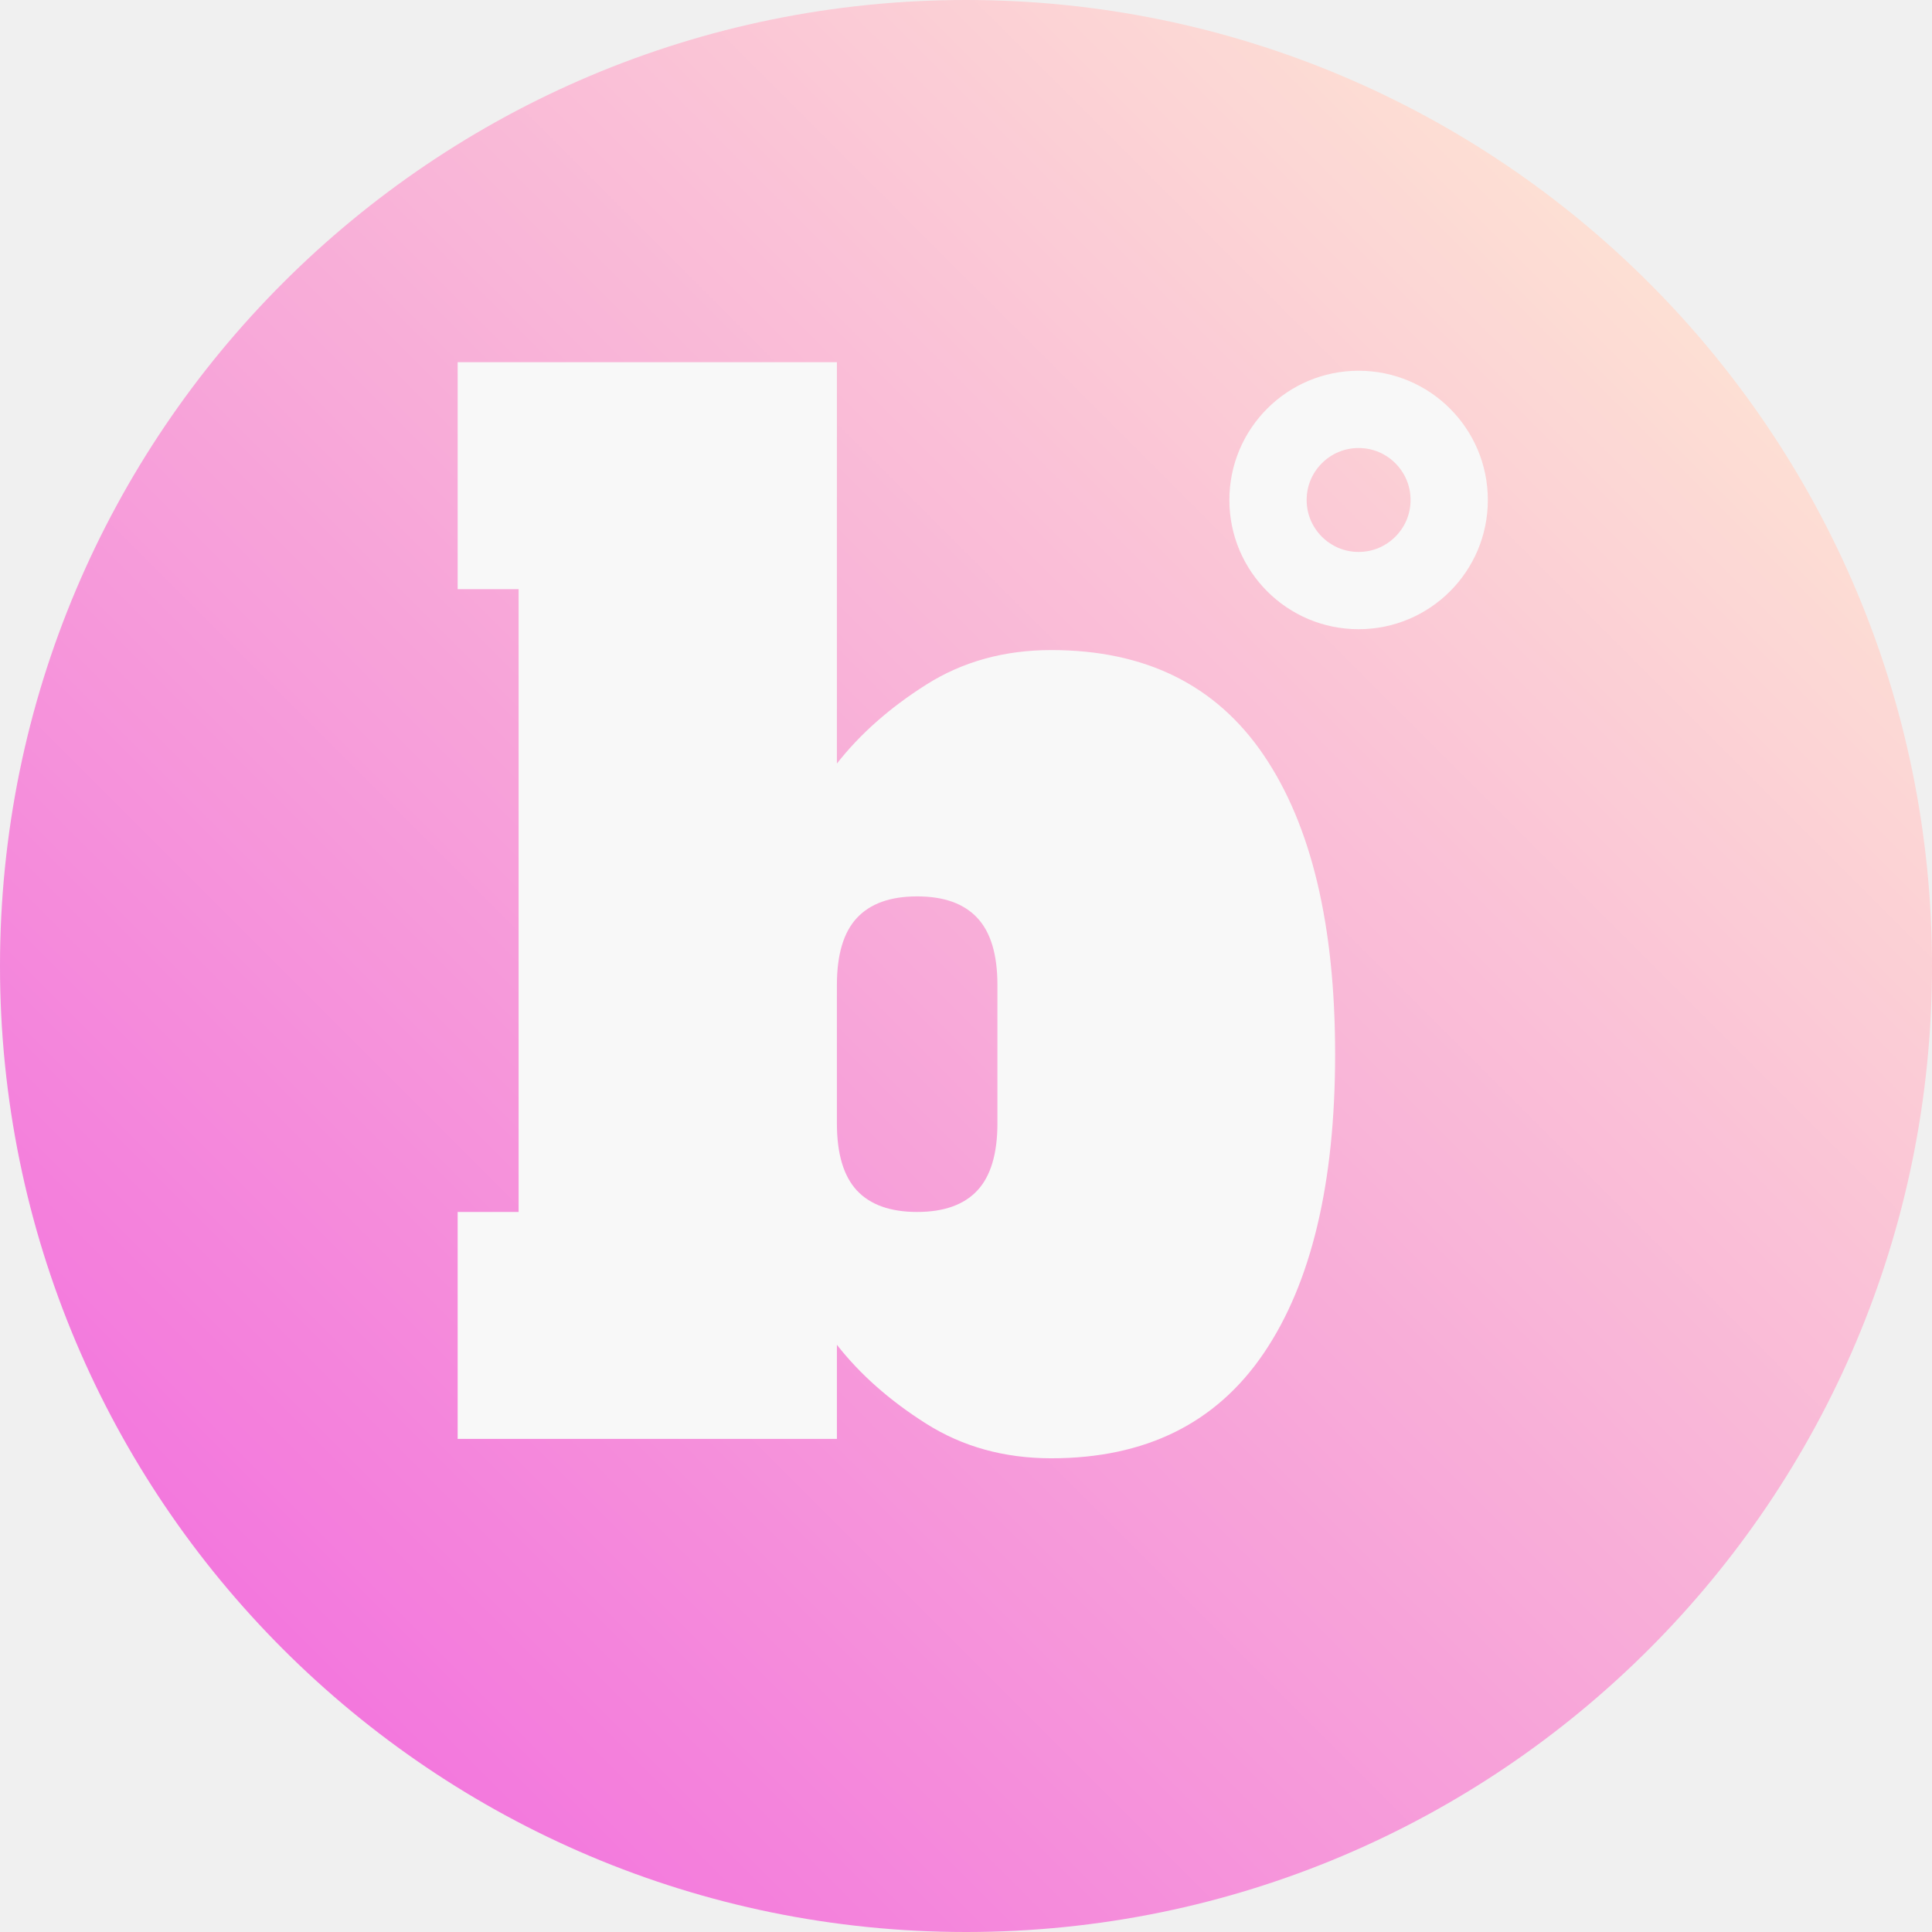
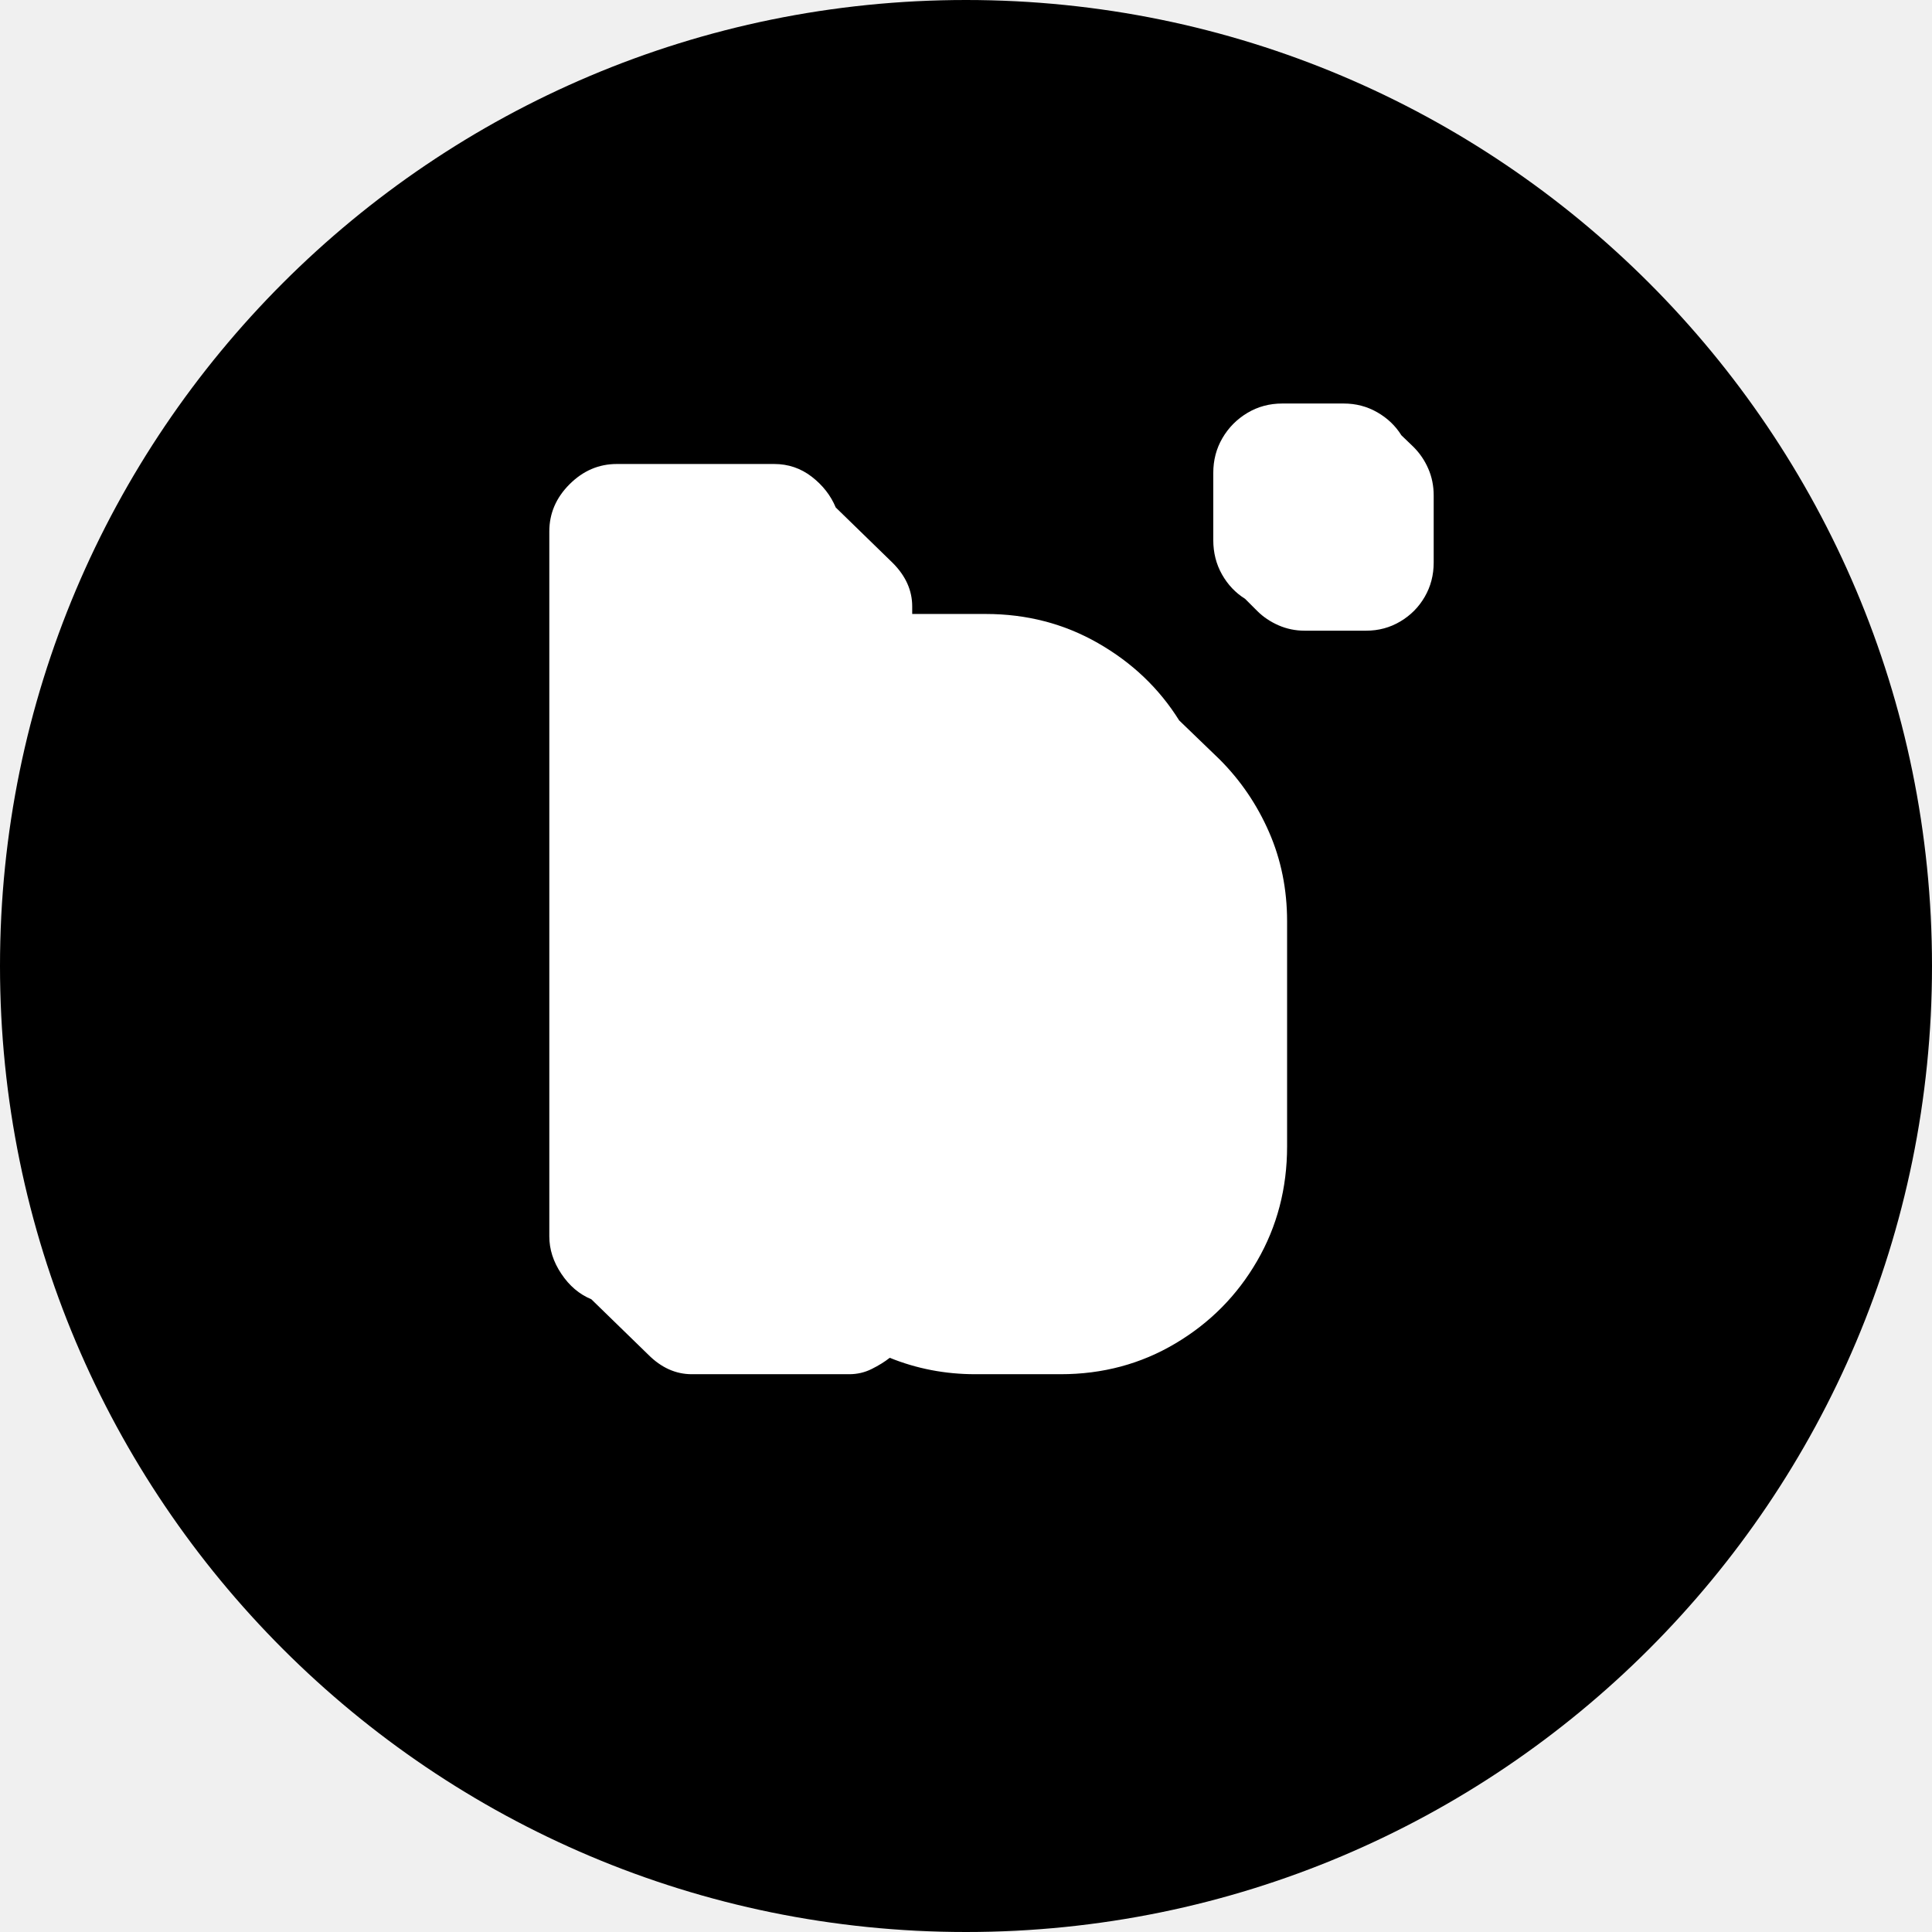
<svg xmlns="http://www.w3.org/2000/svg" width="500" zoomAndPan="magnify" viewBox="0 0 375 375" height="500" preserveAspectRatio="xMidYMid meet" version="1.0">
  <defs>
    <g />
-     <clipPath id="ae2314027f">
-       <path d="M 187.5 0 C 83.945 0 0 83.945 0 187.5 C 0 291.055 83.945 375 187.5 375 C 291.055 375 375 291.055 375 187.5 C 375 83.945 291.055 0 187.5 0 Z M 187.5 0 " clip-rule="nonzero" />
+     <clipPath id="365f2ecec8">
+       <circle cx="187.5" cy="187.5" r="187.5" />
    </clipPath>
-     <clipPath id="89841ef7a0">
+     <clipPath id="97731f7c1a">
      <path d="M 0 0 L 375 0 L 375 375 L 0 375 Z M 0 0 " clip-rule="nonzero" />
    </clipPath>
-     <clipPath id="801f2f65f4">
-       <path d="M 187.5 0 C 83.945 0 0 83.945 0 187.5 C 0 291.055 83.945 375 187.5 375 C 291.055 375 375 291.055 375 187.5 C 375 83.945 291.055 0 187.5 0 Z M 187.5 0 " clip-rule="nonzero" />
+     <clipPath id="a153b881ea">
+       <circle cx="187.5" cy="187.5" r="187.5" />
    </clipPath>
-     <linearGradient x1="0" gradientTransform="matrix(1.464844, 0, 0, 1.464844, 0.0000045, 0)" y1="256" x2="256" gradientUnits="userSpaceOnUse" y2="0" id="210336f042">
-       <stop stop-opacity="1" stop-color="rgb(94.51%, 38.429%, 87.45%)" offset="0" />
-       <stop stop-opacity="1" stop-color="rgb(94.531%, 38.654%, 87.43%)" offset="0.004" />
-       <stop stop-opacity="1" stop-color="rgb(94.553%, 38.879%, 87.41%)" offset="0.008" />
-       <stop stop-opacity="1" stop-color="rgb(94.574%, 39.104%, 87.39%)" offset="0.012" />
-       <stop stop-opacity="1" stop-color="rgb(94.595%, 39.33%, 87.37%)" offset="0.016" />
-       <stop stop-opacity="1" stop-color="rgb(94.617%, 39.554%, 87.349%)" offset="0.02" />
-       <stop stop-opacity="1" stop-color="rgb(94.638%, 39.78%, 87.329%)" offset="0.023" />
-       <stop stop-opacity="1" stop-color="rgb(94.659%, 40.005%, 87.309%)" offset="0.027" />
-       <stop stop-opacity="1" stop-color="rgb(94.681%, 40.231%, 87.289%)" offset="0.031" />
-       <stop stop-opacity="1" stop-color="rgb(94.702%, 40.456%, 87.27%)" offset="0.035" />
-       <stop stop-opacity="1" stop-color="rgb(94.724%, 40.681%, 87.25%)" offset="0.039" />
-       <stop stop-opacity="1" stop-color="rgb(94.745%, 40.906%, 87.23%)" offset="0.043" />
-       <stop stop-opacity="1" stop-color="rgb(94.766%, 41.132%, 87.21%)" offset="0.047" />
-       <stop stop-opacity="1" stop-color="rgb(94.788%, 41.356%, 87.19%)" offset="0.051" />
-       <stop stop-opacity="1" stop-color="rgb(94.809%, 41.582%, 87.17%)" offset="0.055" />
-       <stop stop-opacity="1" stop-color="rgb(94.83%, 41.806%, 87.151%)" offset="0.059" />
-       <stop stop-opacity="1" stop-color="rgb(94.852%, 42.032%, 87.131%)" offset="0.062" />
-       <stop stop-opacity="1" stop-color="rgb(94.873%, 42.256%, 87.111%)" offset="0.066" />
-       <stop stop-opacity="1" stop-color="rgb(94.896%, 42.482%, 87.091%)" offset="0.07" />
-       <stop stop-opacity="1" stop-color="rgb(94.917%, 42.708%, 87.071%)" offset="0.074" />
-       <stop stop-opacity="1" stop-color="rgb(94.939%, 42.934%, 87.051%)" offset="0.078" />
-       <stop stop-opacity="1" stop-color="rgb(94.96%, 43.158%, 87.032%)" offset="0.082" />
-       <stop stop-opacity="1" stop-color="rgb(94.981%, 43.384%, 87.012%)" offset="0.086" />
-       <stop stop-opacity="1" stop-color="rgb(95.003%, 43.608%, 86.99%)" offset="0.09" />
-       <stop stop-opacity="1" stop-color="rgb(95.024%, 43.834%, 86.971%)" offset="0.094" />
-       <stop stop-opacity="1" stop-color="rgb(95.045%, 44.058%, 86.951%)" offset="0.098" />
-       <stop stop-opacity="1" stop-color="rgb(95.067%, 44.284%, 86.931%)" offset="0.102" />
-       <stop stop-opacity="1" stop-color="rgb(95.088%, 44.508%, 86.911%)" offset="0.105" />
-       <stop stop-opacity="1" stop-color="rgb(95.11%, 44.734%, 86.891%)" offset="0.109" />
-       <stop stop-opacity="1" stop-color="rgb(95.131%, 44.96%, 86.871%)" offset="0.113" />
-       <stop stop-opacity="1" stop-color="rgb(95.152%, 45.186%, 86.852%)" offset="0.117" />
-       <stop stop-opacity="1" stop-color="rgb(95.174%, 45.41%, 86.832%)" offset="0.121" />
-       <stop stop-opacity="1" stop-color="rgb(95.195%, 45.636%, 86.812%)" offset="0.125" />
-       <stop stop-opacity="1" stop-color="rgb(95.216%, 45.86%, 86.792%)" offset="0.129" />
-       <stop stop-opacity="1" stop-color="rgb(95.238%, 46.086%, 86.772%)" offset="0.133" />
-       <stop stop-opacity="1" stop-color="rgb(95.259%, 46.31%, 86.752%)" offset="0.137" />
-       <stop stop-opacity="1" stop-color="rgb(95.282%, 46.536%, 86.732%)" offset="0.141" />
-       <stop stop-opacity="1" stop-color="rgb(95.303%, 46.761%, 86.713%)" offset="0.145" />
-       <stop stop-opacity="1" stop-color="rgb(95.325%, 46.986%, 86.693%)" offset="0.148" />
-       <stop stop-opacity="1" stop-color="rgb(95.346%, 47.211%, 86.671%)" offset="0.152" />
-       <stop stop-opacity="1" stop-color="rgb(95.367%, 47.437%, 86.652%)" offset="0.156" />
-       <stop stop-opacity="1" stop-color="rgb(95.389%, 47.662%, 86.632%)" offset="0.16" />
-       <stop stop-opacity="1" stop-color="rgb(95.41%, 47.888%, 86.612%)" offset="0.164" />
-       <stop stop-opacity="1" stop-color="rgb(95.432%, 48.112%, 86.592%)" offset="0.168" />
-       <stop stop-opacity="1" stop-color="rgb(95.453%, 48.338%, 86.572%)" offset="0.172" />
-       <stop stop-opacity="1" stop-color="rgb(95.474%, 48.563%, 86.552%)" offset="0.176" />
-       <stop stop-opacity="1" stop-color="rgb(95.496%, 48.788%, 86.533%)" offset="0.18" />
-       <stop stop-opacity="1" stop-color="rgb(95.517%, 49.013%, 86.513%)" offset="0.184" />
-       <stop stop-opacity="1" stop-color="rgb(95.538%, 49.239%, 86.493%)" offset="0.188" />
-       <stop stop-opacity="1" stop-color="rgb(95.56%, 49.463%, 86.473%)" offset="0.191" />
-       <stop stop-opacity="1" stop-color="rgb(95.581%, 49.689%, 86.453%)" offset="0.195" />
-       <stop stop-opacity="1" stop-color="rgb(95.602%, 49.913%, 86.433%)" offset="0.199" />
-       <stop stop-opacity="1" stop-color="rgb(95.624%, 50.139%, 86.414%)" offset="0.203" />
-       <stop stop-opacity="1" stop-color="rgb(95.645%, 50.365%, 86.394%)" offset="0.207" />
-       <stop stop-opacity="1" stop-color="rgb(95.668%, 50.591%, 86.374%)" offset="0.211" />
-       <stop stop-opacity="1" stop-color="rgb(95.689%, 50.815%, 86.354%)" offset="0.215" />
-       <stop stop-opacity="1" stop-color="rgb(95.711%, 51.041%, 86.334%)" offset="0.219" />
-       <stop stop-opacity="1" stop-color="rgb(95.732%, 51.265%, 86.313%)" offset="0.223" />
-       <stop stop-opacity="1" stop-color="rgb(95.753%, 51.491%, 86.293%)" offset="0.227" />
-       <stop stop-opacity="1" stop-color="rgb(95.775%, 51.715%, 86.273%)" offset="0.23" />
-       <stop stop-opacity="1" stop-color="rgb(95.796%, 51.941%, 86.253%)" offset="0.234" />
-       <stop stop-opacity="1" stop-color="rgb(95.818%, 52.165%, 86.234%)" offset="0.238" />
-       <stop stop-opacity="1" stop-color="rgb(95.839%, 52.391%, 86.214%)" offset="0.242" />
-       <stop stop-opacity="1" stop-color="rgb(95.86%, 52.615%, 86.194%)" offset="0.246" />
-       <stop stop-opacity="1" stop-color="rgb(95.882%, 52.841%, 86.174%)" offset="0.25" />
-       <stop stop-opacity="1" stop-color="rgb(95.903%, 53.067%, 86.154%)" offset="0.254" />
-       <stop stop-opacity="1" stop-color="rgb(95.924%, 53.293%, 86.134%)" offset="0.258" />
-       <stop stop-opacity="1" stop-color="rgb(95.946%, 53.517%, 86.115%)" offset="0.262" />
-       <stop stop-opacity="1" stop-color="rgb(95.967%, 53.743%, 86.095%)" offset="0.266" />
-       <stop stop-opacity="1" stop-color="rgb(95.988%, 53.967%, 86.075%)" offset="0.27" />
-       <stop stop-opacity="1" stop-color="rgb(96.01%, 54.193%, 86.055%)" offset="0.273" />
-       <stop stop-opacity="1" stop-color="rgb(96.031%, 54.417%, 86.035%)" offset="0.277" />
-       <stop stop-opacity="1" stop-color="rgb(96.053%, 54.643%, 86.015%)" offset="0.281" />
-       <stop stop-opacity="1" stop-color="rgb(96.074%, 54.868%, 85.995%)" offset="0.285" />
-       <stop stop-opacity="1" stop-color="rgb(96.097%, 55.093%, 85.976%)" offset="0.289" />
-       <stop stop-opacity="1" stop-color="rgb(96.118%, 55.318%, 85.954%)" offset="0.293" />
-       <stop stop-opacity="1" stop-color="rgb(96.14%, 55.544%, 85.934%)" offset="0.297" />
-       <stop stop-opacity="1" stop-color="rgb(96.161%, 55.769%, 85.915%)" offset="0.301" />
-       <stop stop-opacity="1" stop-color="rgb(96.182%, 55.995%, 85.895%)" offset="0.305" />
-       <stop stop-opacity="1" stop-color="rgb(96.204%, 56.219%, 85.875%)" offset="0.309" />
-       <stop stop-opacity="1" stop-color="rgb(96.225%, 56.445%, 85.855%)" offset="0.312" />
-       <stop stop-opacity="1" stop-color="rgb(96.246%, 56.67%, 85.835%)" offset="0.316" />
-       <stop stop-opacity="1" stop-color="rgb(96.268%, 56.895%, 85.815%)" offset="0.32" />
-       <stop stop-opacity="1" stop-color="rgb(96.289%, 57.12%, 85.796%)" offset="0.324" />
-       <stop stop-opacity="1" stop-color="rgb(96.31%, 57.346%, 85.776%)" offset="0.328" />
-       <stop stop-opacity="1" stop-color="rgb(96.332%, 57.57%, 85.756%)" offset="0.332" />
-       <stop stop-opacity="1" stop-color="rgb(96.353%, 57.796%, 85.736%)" offset="0.336" />
-       <stop stop-opacity="1" stop-color="rgb(96.375%, 58.02%, 85.716%)" offset="0.34" />
-       <stop stop-opacity="1" stop-color="rgb(96.396%, 58.246%, 85.696%)" offset="0.344" />
-       <stop stop-opacity="1" stop-color="rgb(96.417%, 58.472%, 85.677%)" offset="0.348" />
-       <stop stop-opacity="1" stop-color="rgb(96.439%, 58.698%, 85.657%)" offset="0.352" />
-       <stop stop-opacity="1" stop-color="rgb(96.46%, 58.922%, 85.637%)" offset="0.355" />
-       <stop stop-opacity="1" stop-color="rgb(96.483%, 59.148%, 85.617%)" offset="0.359" />
-       <stop stop-opacity="1" stop-color="rgb(96.504%, 59.372%, 85.596%)" offset="0.363" />
-       <stop stop-opacity="1" stop-color="rgb(96.526%, 59.598%, 85.576%)" offset="0.367" />
-       <stop stop-opacity="1" stop-color="rgb(96.547%, 59.822%, 85.556%)" offset="0.371" />
-       <stop stop-opacity="1" stop-color="rgb(96.568%, 60.048%, 85.536%)" offset="0.375" />
-       <stop stop-opacity="1" stop-color="rgb(96.59%, 60.272%, 85.516%)" offset="0.379" />
-       <stop stop-opacity="1" stop-color="rgb(96.611%, 60.498%, 85.497%)" offset="0.383" />
-       <stop stop-opacity="1" stop-color="rgb(96.632%, 60.722%, 85.477%)" offset="0.387" />
-       <stop stop-opacity="1" stop-color="rgb(96.654%, 60.948%, 85.457%)" offset="0.391" />
-       <stop stop-opacity="1" stop-color="rgb(96.675%, 61.174%, 85.437%)" offset="0.395" />
-       <stop stop-opacity="1" stop-color="rgb(96.696%, 61.4%, 85.417%)" offset="0.398" />
-       <stop stop-opacity="1" stop-color="rgb(96.718%, 61.624%, 85.397%)" offset="0.402" />
-       <stop stop-opacity="1" stop-color="rgb(96.739%, 61.85%, 85.378%)" offset="0.406" />
-       <stop stop-opacity="1" stop-color="rgb(96.761%, 62.074%, 85.358%)" offset="0.41" />
-       <stop stop-opacity="1" stop-color="rgb(96.782%, 62.3%, 85.338%)" offset="0.414" />
-       <stop stop-opacity="1" stop-color="rgb(96.803%, 62.524%, 85.318%)" offset="0.418" />
-       <stop stop-opacity="1" stop-color="rgb(96.825%, 62.75%, 85.298%)" offset="0.422" />
-       <stop stop-opacity="1" stop-color="rgb(96.846%, 62.975%, 85.278%)" offset="0.426" />
-       <stop stop-opacity="1" stop-color="rgb(96.869%, 63.2%, 85.258%)" offset="0.43" />
-       <stop stop-opacity="1" stop-color="rgb(96.89%, 63.425%, 85.237%)" offset="0.434" />
-       <stop stop-opacity="1" stop-color="rgb(96.912%, 63.651%, 85.217%)" offset="0.438" />
-       <stop stop-opacity="1" stop-color="rgb(96.933%, 63.876%, 85.197%)" offset="0.441" />
-       <stop stop-opacity="1" stop-color="rgb(96.954%, 64.102%, 85.178%)" offset="0.445" />
-       <stop stop-opacity="1" stop-color="rgb(96.976%, 64.326%, 85.158%)" offset="0.449" />
-       <stop stop-opacity="1" stop-color="rgb(96.997%, 64.552%, 85.138%)" offset="0.453" />
-       <stop stop-opacity="1" stop-color="rgb(97.018%, 64.777%, 85.118%)" offset="0.457" />
-       <stop stop-opacity="1" stop-color="rgb(97.04%, 65.002%, 85.098%)" offset="0.461" />
-       <stop stop-opacity="1" stop-color="rgb(97.061%, 65.227%, 85.078%)" offset="0.465" />
-       <stop stop-opacity="1" stop-color="rgb(97.083%, 65.453%, 85.059%)" offset="0.469" />
-       <stop stop-opacity="1" stop-color="rgb(97.104%, 65.677%, 85.039%)" offset="0.473" />
-       <stop stop-opacity="1" stop-color="rgb(97.125%, 65.903%, 85.019%)" offset="0.477" />
-       <stop stop-opacity="1" stop-color="rgb(97.147%, 66.127%, 84.999%)" offset="0.48" />
-       <stop stop-opacity="1" stop-color="rgb(97.168%, 66.353%, 84.979%)" offset="0.484" />
-       <stop stop-opacity="1" stop-color="rgb(97.189%, 66.579%, 84.959%)" offset="0.488" />
-       <stop stop-opacity="1" stop-color="rgb(97.211%, 66.805%, 84.94%)" offset="0.492" />
-       <stop stop-opacity="1" stop-color="rgb(97.232%, 67.029%, 84.92%)" offset="0.496" />
-       <stop stop-opacity="1" stop-color="rgb(97.255%, 67.255%, 84.9%)" offset="0.5" />
-       <stop stop-opacity="1" stop-color="rgb(97.276%, 67.479%, 84.879%)" offset="0.504" />
-       <stop stop-opacity="1" stop-color="rgb(97.298%, 67.705%, 84.859%)" offset="0.508" />
-       <stop stop-opacity="1" stop-color="rgb(97.319%, 67.929%, 84.839%)" offset="0.512" />
-       <stop stop-opacity="1" stop-color="rgb(97.34%, 68.155%, 84.819%)" offset="0.516" />
-       <stop stop-opacity="1" stop-color="rgb(97.362%, 68.379%, 84.799%)" offset="0.52" />
-       <stop stop-opacity="1" stop-color="rgb(97.383%, 68.605%, 84.779%)" offset="0.523" />
-       <stop stop-opacity="1" stop-color="rgb(97.404%, 68.829%, 84.76%)" offset="0.527" />
-       <stop stop-opacity="1" stop-color="rgb(97.426%, 69.055%, 84.74%)" offset="0.531" />
-       <stop stop-opacity="1" stop-color="rgb(97.447%, 69.281%, 84.72%)" offset="0.535" />
-       <stop stop-opacity="1" stop-color="rgb(97.469%, 69.507%, 84.7%)" offset="0.539" />
-       <stop stop-opacity="1" stop-color="rgb(97.49%, 69.731%, 84.68%)" offset="0.543" />
-       <stop stop-opacity="1" stop-color="rgb(97.511%, 69.957%, 84.66%)" offset="0.547" />
-       <stop stop-opacity="1" stop-color="rgb(97.533%, 70.181%, 84.641%)" offset="0.551" />
-       <stop stop-opacity="1" stop-color="rgb(97.554%, 70.407%, 84.621%)" offset="0.555" />
-       <stop stop-opacity="1" stop-color="rgb(97.575%, 70.631%, 84.601%)" offset="0.559" />
-       <stop stop-opacity="1" stop-color="rgb(97.597%, 70.857%, 84.581%)" offset="0.562" />
-       <stop stop-opacity="1" stop-color="rgb(97.618%, 71.082%, 84.561%)" offset="0.566" />
-       <stop stop-opacity="1" stop-color="rgb(97.641%, 71.307%, 84.541%)" offset="0.57" />
-       <stop stop-opacity="1" stop-color="rgb(97.662%, 71.532%, 84.52%)" offset="0.574" />
-       <stop stop-opacity="1" stop-color="rgb(97.684%, 71.758%, 84.5%)" offset="0.578" />
-       <stop stop-opacity="1" stop-color="rgb(97.705%, 71.983%, 84.48%)" offset="0.582" />
-       <stop stop-opacity="1" stop-color="rgb(97.726%, 72.209%, 84.46%)" offset="0.586" />
-       <stop stop-opacity="1" stop-color="rgb(97.748%, 72.433%, 84.441%)" offset="0.59" />
-       <stop stop-opacity="1" stop-color="rgb(97.769%, 72.659%, 84.421%)" offset="0.594" />
-       <stop stop-opacity="1" stop-color="rgb(97.791%, 72.884%, 84.401%)" offset="0.598" />
-       <stop stop-opacity="1" stop-color="rgb(97.812%, 73.109%, 84.381%)" offset="0.602" />
-       <stop stop-opacity="1" stop-color="rgb(97.833%, 73.334%, 84.361%)" offset="0.605" />
-       <stop stop-opacity="1" stop-color="rgb(97.855%, 73.56%, 84.341%)" offset="0.609" />
-       <stop stop-opacity="1" stop-color="rgb(97.876%, 73.784%, 84.322%)" offset="0.613" />
-       <stop stop-opacity="1" stop-color="rgb(97.897%, 74.01%, 84.302%)" offset="0.617" />
-       <stop stop-opacity="1" stop-color="rgb(97.919%, 74.234%, 84.282%)" offset="0.621" />
-       <stop stop-opacity="1" stop-color="rgb(97.94%, 74.46%, 84.262%)" offset="0.625" />
-       <stop stop-opacity="1" stop-color="rgb(97.961%, 74.686%, 84.242%)" offset="0.629" />
-       <stop stop-opacity="1" stop-color="rgb(97.983%, 74.911%, 84.222%)" offset="0.633" />
-       <stop stop-opacity="1" stop-color="rgb(98.004%, 75.136%, 84.203%)" offset="0.637" />
-       <stop stop-opacity="1" stop-color="rgb(98.026%, 75.362%, 84.183%)" offset="0.641" />
-       <stop stop-opacity="1" stop-color="rgb(98.047%, 75.586%, 84.161%)" offset="0.645" />
-       <stop stop-opacity="1" stop-color="rgb(98.07%, 75.812%, 84.142%)" offset="0.648" />
-       <stop stop-opacity="1" stop-color="rgb(98.091%, 76.036%, 84.122%)" offset="0.652" />
-       <stop stop-opacity="1" stop-color="rgb(98.112%, 76.262%, 84.102%)" offset="0.656" />
-       <stop stop-opacity="1" stop-color="rgb(98.134%, 76.486%, 84.082%)" offset="0.66" />
-       <stop stop-opacity="1" stop-color="rgb(98.155%, 76.712%, 84.062%)" offset="0.664" />
-       <stop stop-opacity="1" stop-color="rgb(98.177%, 76.936%, 84.042%)" offset="0.668" />
-       <stop stop-opacity="1" stop-color="rgb(98.198%, 77.162%, 84.023%)" offset="0.672" />
-       <stop stop-opacity="1" stop-color="rgb(98.219%, 77.388%, 84.003%)" offset="0.676" />
-       <stop stop-opacity="1" stop-color="rgb(98.241%, 77.614%, 83.983%)" offset="0.68" />
-       <stop stop-opacity="1" stop-color="rgb(98.262%, 77.838%, 83.963%)" offset="0.684" />
-       <stop stop-opacity="1" stop-color="rgb(98.283%, 78.064%, 83.943%)" offset="0.688" />
-       <stop stop-opacity="1" stop-color="rgb(98.305%, 78.288%, 83.923%)" offset="0.691" />
-       <stop stop-opacity="1" stop-color="rgb(98.326%, 78.514%, 83.904%)" offset="0.695" />
-       <stop stop-opacity="1" stop-color="rgb(98.347%, 78.738%, 83.884%)" offset="0.699" />
-       <stop stop-opacity="1" stop-color="rgb(98.369%, 78.964%, 83.864%)" offset="0.703" />
-       <stop stop-opacity="1" stop-color="rgb(98.39%, 79.189%, 83.844%)" offset="0.707" />
-       <stop stop-opacity="1" stop-color="rgb(98.412%, 79.414%, 83.824%)" offset="0.711" />
-       <stop stop-opacity="1" stop-color="rgb(98.433%, 79.639%, 83.803%)" offset="0.715" />
-       <stop stop-opacity="1" stop-color="rgb(98.456%, 79.865%, 83.783%)" offset="0.719" />
-       <stop stop-opacity="1" stop-color="rgb(98.477%, 80.09%, 83.763%)" offset="0.723" />
-       <stop stop-opacity="1" stop-color="rgb(98.499%, 80.316%, 83.743%)" offset="0.727" />
-       <stop stop-opacity="1" stop-color="rgb(98.52%, 80.54%, 83.723%)" offset="0.73" />
-       <stop stop-opacity="1" stop-color="rgb(98.541%, 80.766%, 83.704%)" offset="0.734" />
-       <stop stop-opacity="1" stop-color="rgb(98.563%, 80.991%, 83.684%)" offset="0.738" />
-       <stop stop-opacity="1" stop-color="rgb(98.584%, 81.216%, 83.664%)" offset="0.742" />
-       <stop stop-opacity="1" stop-color="rgb(98.605%, 81.441%, 83.644%)" offset="0.746" />
-       <stop stop-opacity="1" stop-color="rgb(98.627%, 81.667%, 83.624%)" offset="0.75" />
-       <stop stop-opacity="1" stop-color="rgb(98.648%, 81.891%, 83.604%)" offset="0.754" />
-       <stop stop-opacity="1" stop-color="rgb(98.669%, 82.117%, 83.585%)" offset="0.758" />
-       <stop stop-opacity="1" stop-color="rgb(98.691%, 82.341%, 83.565%)" offset="0.762" />
-       <stop stop-opacity="1" stop-color="rgb(98.712%, 82.567%, 83.545%)" offset="0.766" />
-       <stop stop-opacity="1" stop-color="rgb(98.734%, 82.793%, 83.525%)" offset="0.77" />
-       <stop stop-opacity="1" stop-color="rgb(98.755%, 83.018%, 83.505%)" offset="0.773" />
-       <stop stop-opacity="1" stop-color="rgb(98.776%, 83.243%, 83.485%)" offset="0.777" />
-       <stop stop-opacity="1" stop-color="rgb(98.798%, 83.469%, 83.466%)" offset="0.781" />
-       <stop stop-opacity="1" stop-color="rgb(98.819%, 83.693%, 83.444%)" offset="0.785" />
-       <stop stop-opacity="1" stop-color="rgb(98.842%, 83.919%, 83.424%)" offset="0.789" />
-       <stop stop-opacity="1" stop-color="rgb(98.863%, 84.143%, 83.405%)" offset="0.793" />
-       <stop stop-opacity="1" stop-color="rgb(98.885%, 84.369%, 83.385%)" offset="0.797" />
-       <stop stop-opacity="1" stop-color="rgb(98.906%, 84.593%, 83.365%)" offset="0.801" />
-       <stop stop-opacity="1" stop-color="rgb(98.927%, 84.819%, 83.345%)" offset="0.805" />
-       <stop stop-opacity="1" stop-color="rgb(98.949%, 85.043%, 83.325%)" offset="0.809" />
-       <stop stop-opacity="1" stop-color="rgb(98.97%, 85.269%, 83.305%)" offset="0.812" />
-       <stop stop-opacity="1" stop-color="rgb(98.991%, 85.495%, 83.286%)" offset="0.816" />
-       <stop stop-opacity="1" stop-color="rgb(99.013%, 85.721%, 83.266%)" offset="0.82" />
-       <stop stop-opacity="1" stop-color="rgb(99.034%, 85.945%, 83.246%)" offset="0.824" />
-       <stop stop-opacity="1" stop-color="rgb(99.055%, 86.171%, 83.226%)" offset="0.828" />
-       <stop stop-opacity="1" stop-color="rgb(99.077%, 86.395%, 83.206%)" offset="0.832" />
-       <stop stop-opacity="1" stop-color="rgb(99.098%, 86.621%, 83.186%)" offset="0.836" />
-       <stop stop-opacity="1" stop-color="rgb(99.12%, 86.845%, 83.167%)" offset="0.84" />
-       <stop stop-opacity="1" stop-color="rgb(99.141%, 87.071%, 83.147%)" offset="0.844" />
-       <stop stop-opacity="1" stop-color="rgb(99.162%, 87.296%, 83.127%)" offset="0.848" />
-       <stop stop-opacity="1" stop-color="rgb(99.184%, 87.521%, 83.107%)" offset="0.852" />
-       <stop stop-opacity="1" stop-color="rgb(99.205%, 87.746%, 83.086%)" offset="0.855" />
-       <stop stop-opacity="1" stop-color="rgb(99.228%, 87.971%, 83.066%)" offset="0.859" />
-       <stop stop-opacity="1" stop-color="rgb(99.249%, 88.197%, 83.046%)" offset="0.863" />
-       <stop stop-opacity="1" stop-color="rgb(99.271%, 88.423%, 83.026%)" offset="0.867" />
-       <stop stop-opacity="1" stop-color="rgb(99.292%, 88.647%, 83.006%)" offset="0.871" />
-       <stop stop-opacity="1" stop-color="rgb(99.313%, 88.873%, 82.986%)" offset="0.875" />
-       <stop stop-opacity="1" stop-color="rgb(99.335%, 89.098%, 82.967%)" offset="0.879" />
-       <stop stop-opacity="1" stop-color="rgb(99.356%, 89.323%, 82.947%)" offset="0.883" />
-       <stop stop-opacity="1" stop-color="rgb(99.377%, 89.548%, 82.927%)" offset="0.887" />
-       <stop stop-opacity="1" stop-color="rgb(99.399%, 89.774%, 82.907%)" offset="0.891" />
-       <stop stop-opacity="1" stop-color="rgb(99.42%, 89.998%, 82.887%)" offset="0.895" />
-       <stop stop-opacity="1" stop-color="rgb(99.442%, 90.224%, 82.867%)" offset="0.898" />
-       <stop stop-opacity="1" stop-color="rgb(99.463%, 90.448%, 82.848%)" offset="0.902" />
-       <stop stop-opacity="1" stop-color="rgb(99.484%, 90.674%, 82.828%)" offset="0.906" />
-       <stop stop-opacity="1" stop-color="rgb(99.506%, 90.9%, 82.808%)" offset="0.91" />
-       <stop stop-opacity="1" stop-color="rgb(99.527%, 91.125%, 82.788%)" offset="0.914" />
-       <stop stop-opacity="1" stop-color="rgb(99.548%, 91.35%, 82.768%)" offset="0.918" />
-       <stop stop-opacity="1" stop-color="rgb(99.57%, 91.576%, 82.748%)" offset="0.922" />
-       <stop stop-opacity="1" stop-color="rgb(99.591%, 91.8%, 82.727%)" offset="0.926" />
-       <stop stop-opacity="1" stop-color="rgb(99.614%, 92.026%, 82.707%)" offset="0.93" />
-       <stop stop-opacity="1" stop-color="rgb(99.635%, 92.25%, 82.687%)" offset="0.934" />
-       <stop stop-opacity="1" stop-color="rgb(99.657%, 92.476%, 82.668%)" offset="0.938" />
-       <stop stop-opacity="1" stop-color="rgb(99.678%, 92.7%, 82.648%)" offset="0.941" />
-       <stop stop-opacity="1" stop-color="rgb(99.699%, 92.926%, 82.628%)" offset="0.945" />
-       <stop stop-opacity="1" stop-color="rgb(99.721%, 93.15%, 82.608%)" offset="0.949" />
-       <stop stop-opacity="1" stop-color="rgb(99.742%, 93.376%, 82.588%)" offset="0.953" />
-       <stop stop-opacity="1" stop-color="rgb(99.763%, 93.602%, 82.568%)" offset="0.957" />
-       <stop stop-opacity="1" stop-color="rgb(99.785%, 93.828%, 82.549%)" offset="0.961" />
-       <stop stop-opacity="1" stop-color="rgb(99.806%, 94.052%, 82.529%)" offset="0.965" />
-       <stop stop-opacity="1" stop-color="rgb(99.828%, 94.278%, 82.509%)" offset="0.969" />
-       <stop stop-opacity="1" stop-color="rgb(99.849%, 94.502%, 82.489%)" offset="0.973" />
-       <stop stop-opacity="1" stop-color="rgb(99.87%, 94.728%, 82.469%)" offset="0.977" />
-       <stop stop-opacity="1" stop-color="rgb(99.892%, 94.952%, 82.449%)" offset="0.98" />
-       <stop stop-opacity="1" stop-color="rgb(99.913%, 95.178%, 82.43%)" offset="0.984" />
-       <stop stop-opacity="1" stop-color="rgb(99.934%, 95.403%, 82.41%)" offset="0.988" />
-       <stop stop-opacity="1" stop-color="rgb(99.956%, 95.628%, 82.39%)" offset="0.992" />
-       <stop stop-opacity="1" stop-color="rgb(99.977%, 95.853%, 82.368%)" offset="0.996" />
-       <stop stop-opacity="1" stop-color="rgb(100%, 96.078%, 82.349%)" offset="1" />
-     </linearGradient>
-     <clipPath id="76b814e87f">
+     <clipPath id="8e906eccd9">
      <rect x="0" width="375" y="0" height="375" />
    </clipPath>
-     <clipPath id="0dfc34a581">
-       <rect x="0" width="182" y="0" height="368" />
+     <clipPath id="d1a4d9db91">
+       <path d="M 0.84 0.52 L 151 0.52 L 151 291.641 L 0.84 291.641 Z M 0.84 0.52 " clip-rule="nonzero" />
    </clipPath>
-     <clipPath id="b47bc98618">
-       <path d="M 238.621 71.961 L 288.789 71.961 L 288.789 122.129 L 238.621 122.129 Z M 238.621 71.961 " clip-rule="nonzero" />
+     <clipPath id="260a8fb345">
+       <rect x="0" width="151" y="0" height="292" />
    </clipPath>
-     <clipPath id="ace2ea7b02">
-       <path d="M 263.703 71.961 C 249.852 71.961 238.621 83.191 238.621 97.047 C 238.621 110.898 249.852 122.129 263.703 122.129 C 277.559 122.129 288.789 110.898 288.789 97.047 C 288.789 83.191 277.559 71.961 263.703 71.961 Z M 263.703 71.961 " clip-rule="nonzero" />
+     <clipPath id="5778ba12c8">
+       <path d="M 129 13 L 175.078 13 L 175.078 102 L 129 102 Z M 129 13 " clip-rule="nonzero" />
+     </clipPath>
+     <clipPath id="503fdedbe5">
+       <rect x="0" width="47" y="0" height="89" />
+     </clipPath>
+     <clipPath id="e5e01644bc">
+       <rect x="0" width="176" y="0" height="292" />
    </clipPath>
  </defs>
-   <g clip-path="url(#ae2314027f)">
+   <g clip-path="url(#365f2ecec8)">
    <g transform="matrix(1, 0, 0, 1, 0, 0)">
-       <g clip-path="url(#76b814e87f)">
-         <g clip-path="url(#89841ef7a0)">
-           <g clip-path="url(#801f2f65f4)">
-             <rect x="-82.5" fill="url(#210336f042)" width="540" height="540" y="-82.5" />
+       <g clip-path="url(#8e906eccd9)">
+         <g clip-path="url(#97731f7c1a)">
+           <g clip-path="url(#a153b881ea)">
+             <rect x="-82.5" width="540" fill="#000000" height="540" y="-82.5" fill-opacity="1" />
          </g>
        </g>
      </g>
    </g>
  </g>
-   <g transform="matrix(1, 0, 0, 1, 82, 3)">
-     <g clip-path="url(#0dfc34a581)">
-       <g fill="#f8f8f8" fill-opacity="1">
-         <g transform="translate(2.004671, 276.286)">
-           <g>
-             <path d="M 120.062 3.766 C 110.938 3.766 102.836 1.523 95.766 -2.953 C 88.691 -7.43 82.914 -12.535 78.438 -18.266 L 78.438 0 L 4.828 0 L 4.828 -44.047 L 16.656 -44.047 L 16.656 -164.922 L 4.828 -164.922 L 4.828 -208.984 L 78.438 -208.984 L 78.438 -131.078 C 82.914 -136.805 88.691 -141.91 95.766 -146.391 C 102.836 -150.867 110.938 -153.109 120.062 -153.109 C 138.332 -153.109 152.078 -146.301 161.297 -132.688 C 170.523 -119.082 175.141 -99.742 175.141 -74.672 C 175.141 -49.598 170.523 -30.254 161.297 -16.641 C 152.078 -3.035 138.332 3.766 120.062 3.766 Z M 94.016 -44.047 C 99.203 -44.047 103.094 -45.43 105.688 -48.203 C 108.289 -50.984 109.594 -55.332 109.594 -61.25 L 109.594 -88.109 C 109.594 -94.016 108.289 -98.352 105.688 -101.125 C 103.094 -103.906 99.203 -105.297 94.016 -105.297 C 88.816 -105.297 84.922 -103.906 82.328 -101.125 C 79.734 -98.352 78.438 -94.016 78.438 -88.109 L 78.438 -61.25 C 78.438 -55.332 79.734 -50.984 82.328 -48.203 C 84.922 -45.43 88.816 -44.047 94.016 -44.047 Z M 94.016 -44.047 " />
+   <g transform="matrix(1, 0, 0, 1, 105, 41)">
+     <g clip-path="url(#e5e01644bc)">
+       <g clip-path="url(#d1a4d9db91)">
+         <g>
+           <g clip-path="url(#260a8fb345)">
+             <g fill="#ffffff" fill-opacity="1">
+               <g transform="translate(1.621394, 203.3278)">
+                 <g>
+                   <path d="M 8.156 7.859 C 5.82 6.891 3.879 5.238 2.328 2.906 C 0.773 0.582 0 -1.836 0 -4.359 L 0 -141.172 C 0 -144.66 1.305 -147.711 3.922 -150.328 C 6.547 -152.953 9.602 -154.266 13.094 -154.266 L 43.656 -154.266 C 46.375 -154.266 48.801 -153.441 50.938 -151.797 C 53.07 -150.148 54.625 -148.16 55.594 -145.828 L 66.656 -135.062 C 69.176 -132.539 70.438 -129.727 70.438 -126.625 L 70.438 -125.156 L 84.703 -125.156 C 92.66 -125.156 99.938 -123.266 106.531 -119.484 C 113.133 -115.703 118.375 -110.707 122.25 -104.5 L 130.109 -96.922 C 134.18 -92.848 137.379 -88.145 139.703 -82.812 C 142.035 -77.477 143.203 -71.707 143.203 -65.5 L 143.203 -21.828 C 143.203 -13.68 141.258 -6.258 137.375 0.438 C 133.5 7.133 128.211 12.469 121.516 16.438 C 114.828 20.414 107.406 22.406 99.25 22.406 L 82.672 22.406 C 76.848 22.406 71.316 21.344 66.078 19.219 C 65.109 19.988 63.941 20.711 62.578 21.391 C 61.223 22.066 59.77 22.406 58.219 22.406 L 27.656 22.406 C 24.551 22.406 21.738 21.145 19.219 18.625 Z M 8.156 7.859 " />
+                 </g>
+               </g>
+             </g>
+           </g>
+         </g>
+       </g>
+       <g clip-path="url(#5778ba12c8)">
+         <g transform="matrix(1, 0, 0, 1, 129, 13)">
+           <g clip-path="url(#503fdedbe5)">
+             <g fill="#ffffff" fill-opacity="1">
+               <g transform="translate(1.93384, 61.71317)">
+                 <g>
+                   <path d="M 8.094 2.875 L 5.734 0.516 C 3.879 -0.641 2.383 -2.219 1.25 -4.219 C 0.125 -6.219 -0.438 -8.438 -0.438 -10.875 L -0.438 -23.906 C -0.438 -26.406 0.156 -28.664 1.344 -30.688 C 2.531 -32.719 4.141 -34.344 6.172 -35.562 C 8.203 -36.781 10.461 -37.391 12.953 -37.391 L 24.875 -37.391 C 27.25 -37.391 29.422 -36.82 31.391 -35.688 C 33.359 -34.562 34.922 -33.07 36.078 -31.219 L 38.438 -28.953 C 39.656 -27.734 40.609 -26.328 41.297 -24.734 C 41.992 -23.141 42.344 -21.414 42.344 -19.562 L 42.344 -6.516 C 42.344 -4.086 41.766 -1.875 40.609 0.125 C 39.453 2.125 37.875 3.719 35.875 4.906 C 33.875 6.102 31.656 6.703 29.219 6.703 L 17.297 6.703 C 15.504 6.703 13.812 6.352 12.219 5.656 C 10.625 4.957 9.25 4.031 8.094 2.875 Z M 8.094 2.875 " />
+                 </g>
+               </g>
+             </g>
          </g>
        </g>
      </g>
    </g>
  </g>
-   <g clip-path="url(#b47bc98618)">
-     <g clip-path="url(#ace2ea7b02)">
-       <path stroke-linecap="butt" transform="matrix(0.75, 0, 0, 0.75, 238.6204, 71.96226)" fill="none" stroke-linejoin="miter" d="M 33.444 -0.002 C 14.975 -0.002 0.001 14.972 0.001 33.446 C 0.001 51.915 14.975 66.889 33.444 66.889 C 51.918 66.889 66.892 51.915 66.892 33.446 C 66.892 14.972 51.918 -0.002 33.444 -0.002 Z M 33.444 -0.002 " stroke="#f8f8f8" stroke-width="40" stroke-opacity="1" stroke-miterlimit="4" />
-     </g>
-   </g>
</svg>
